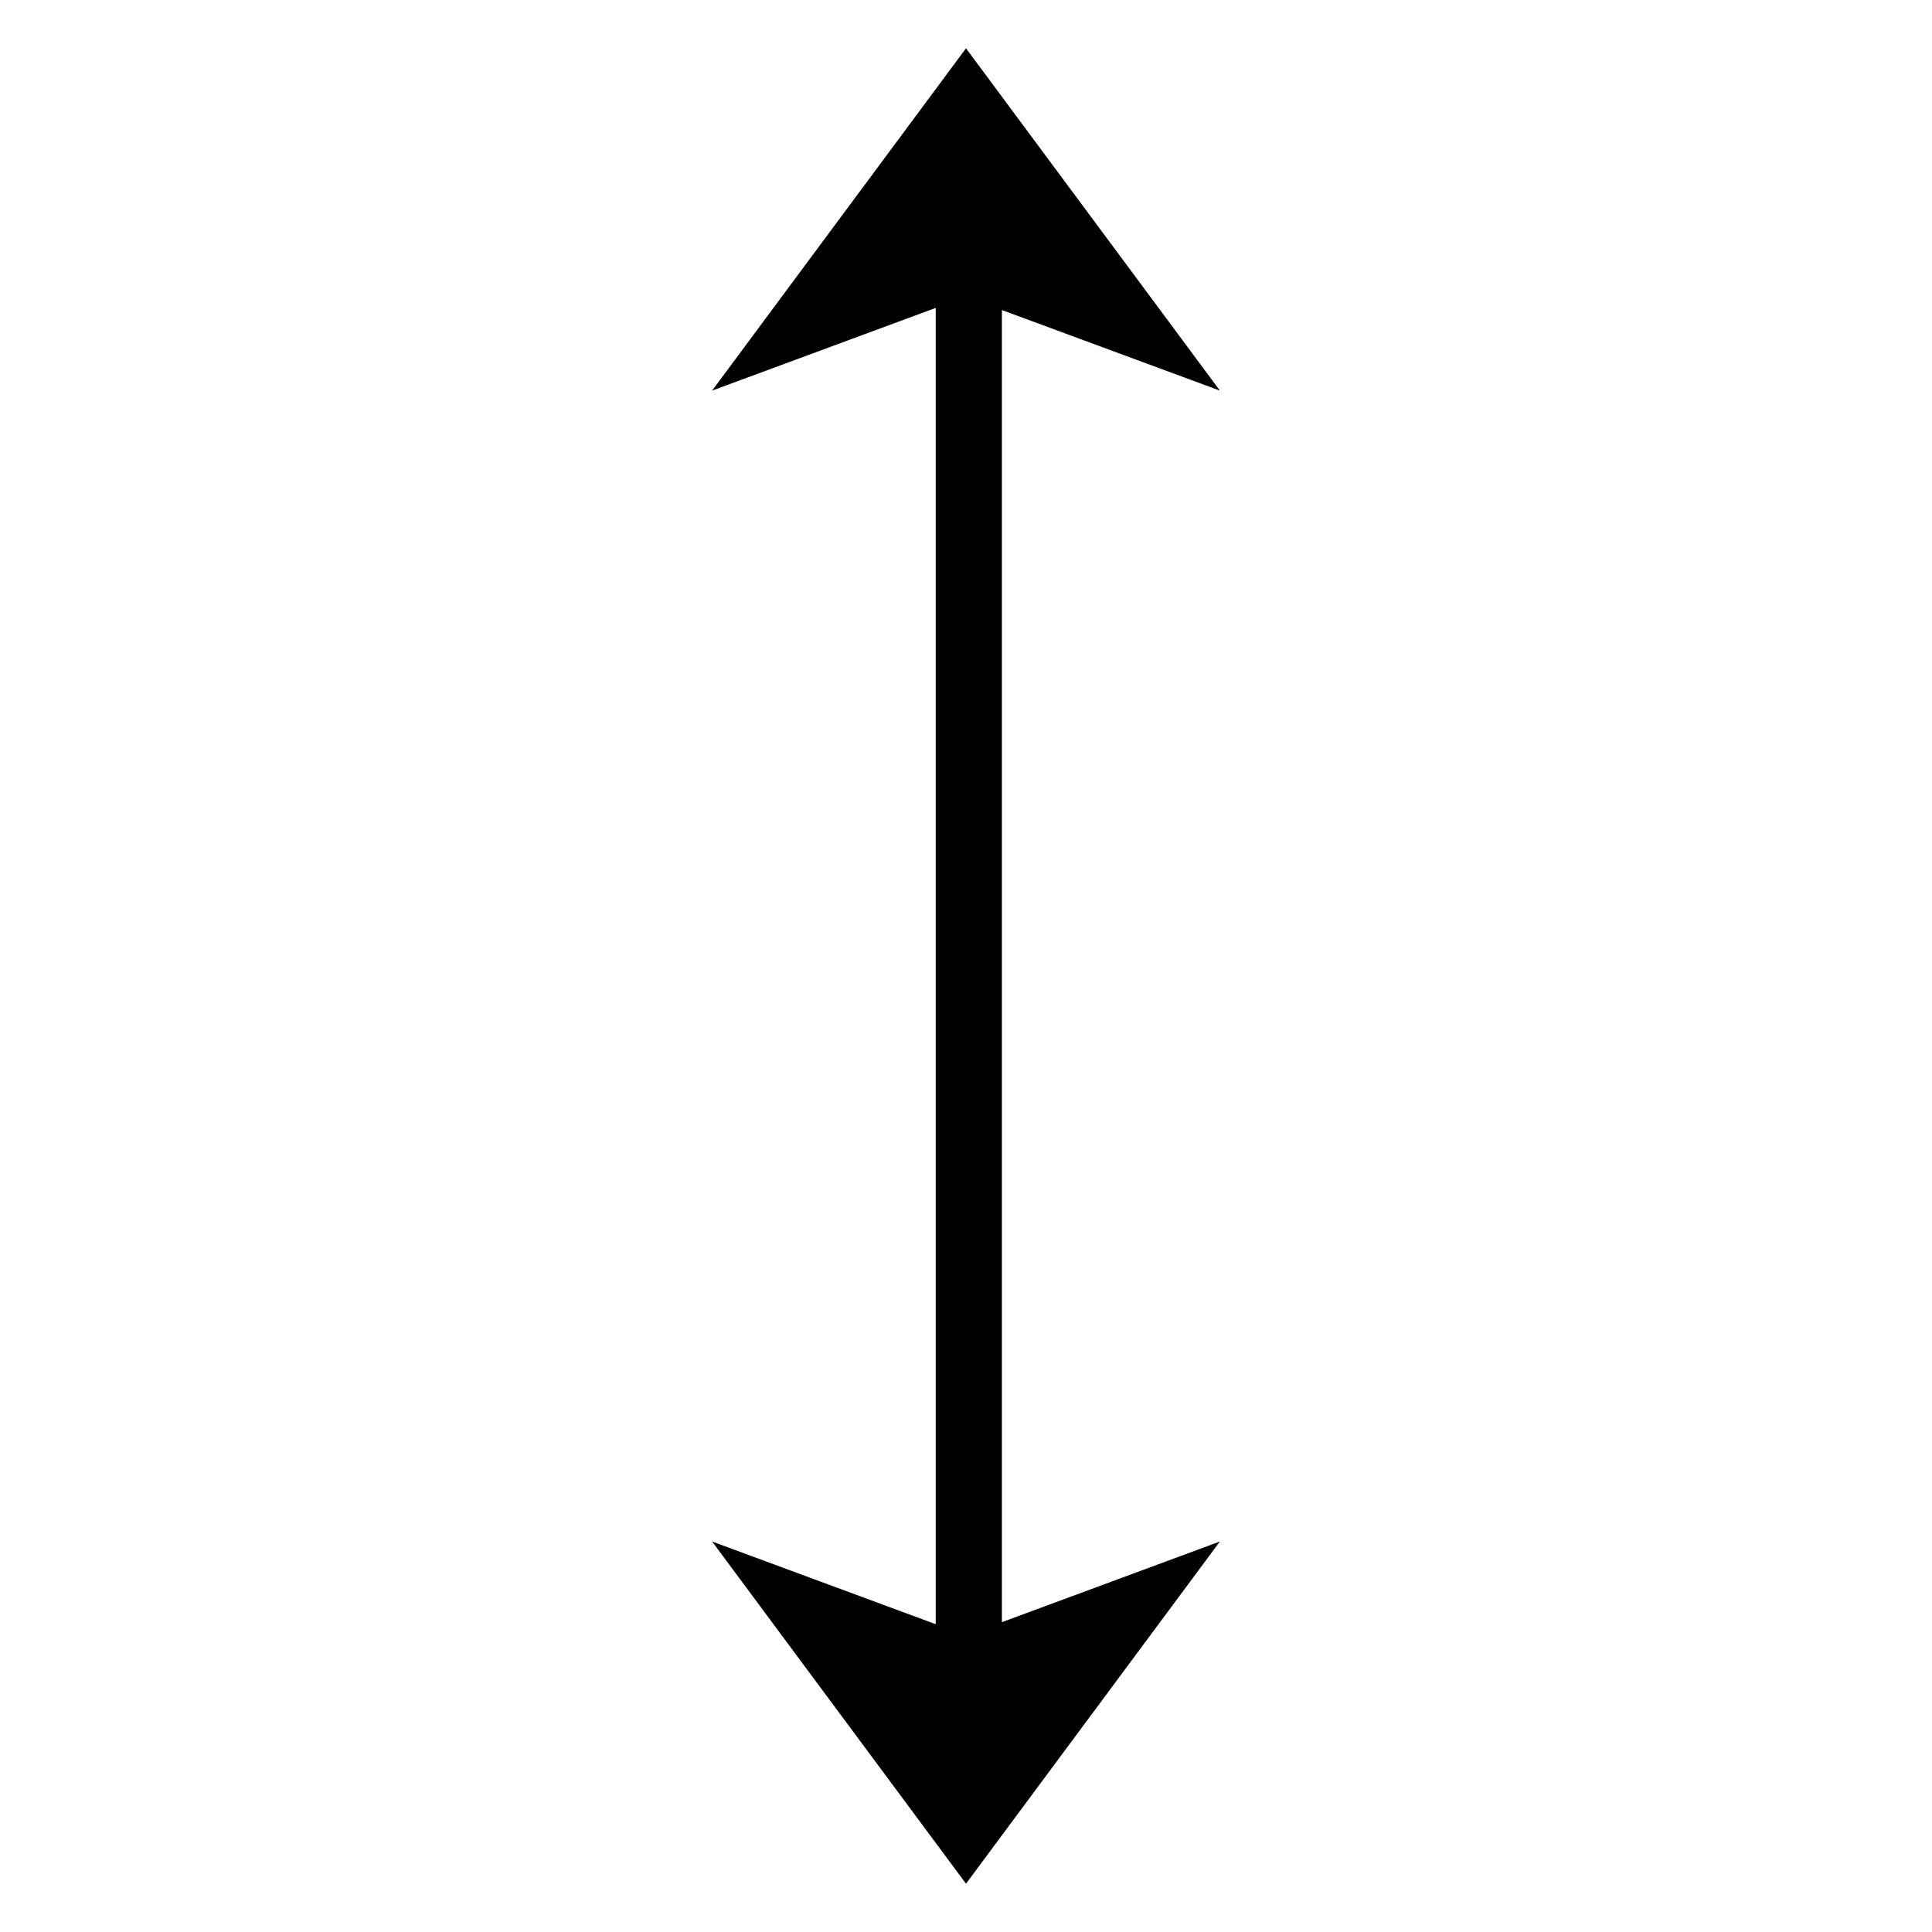
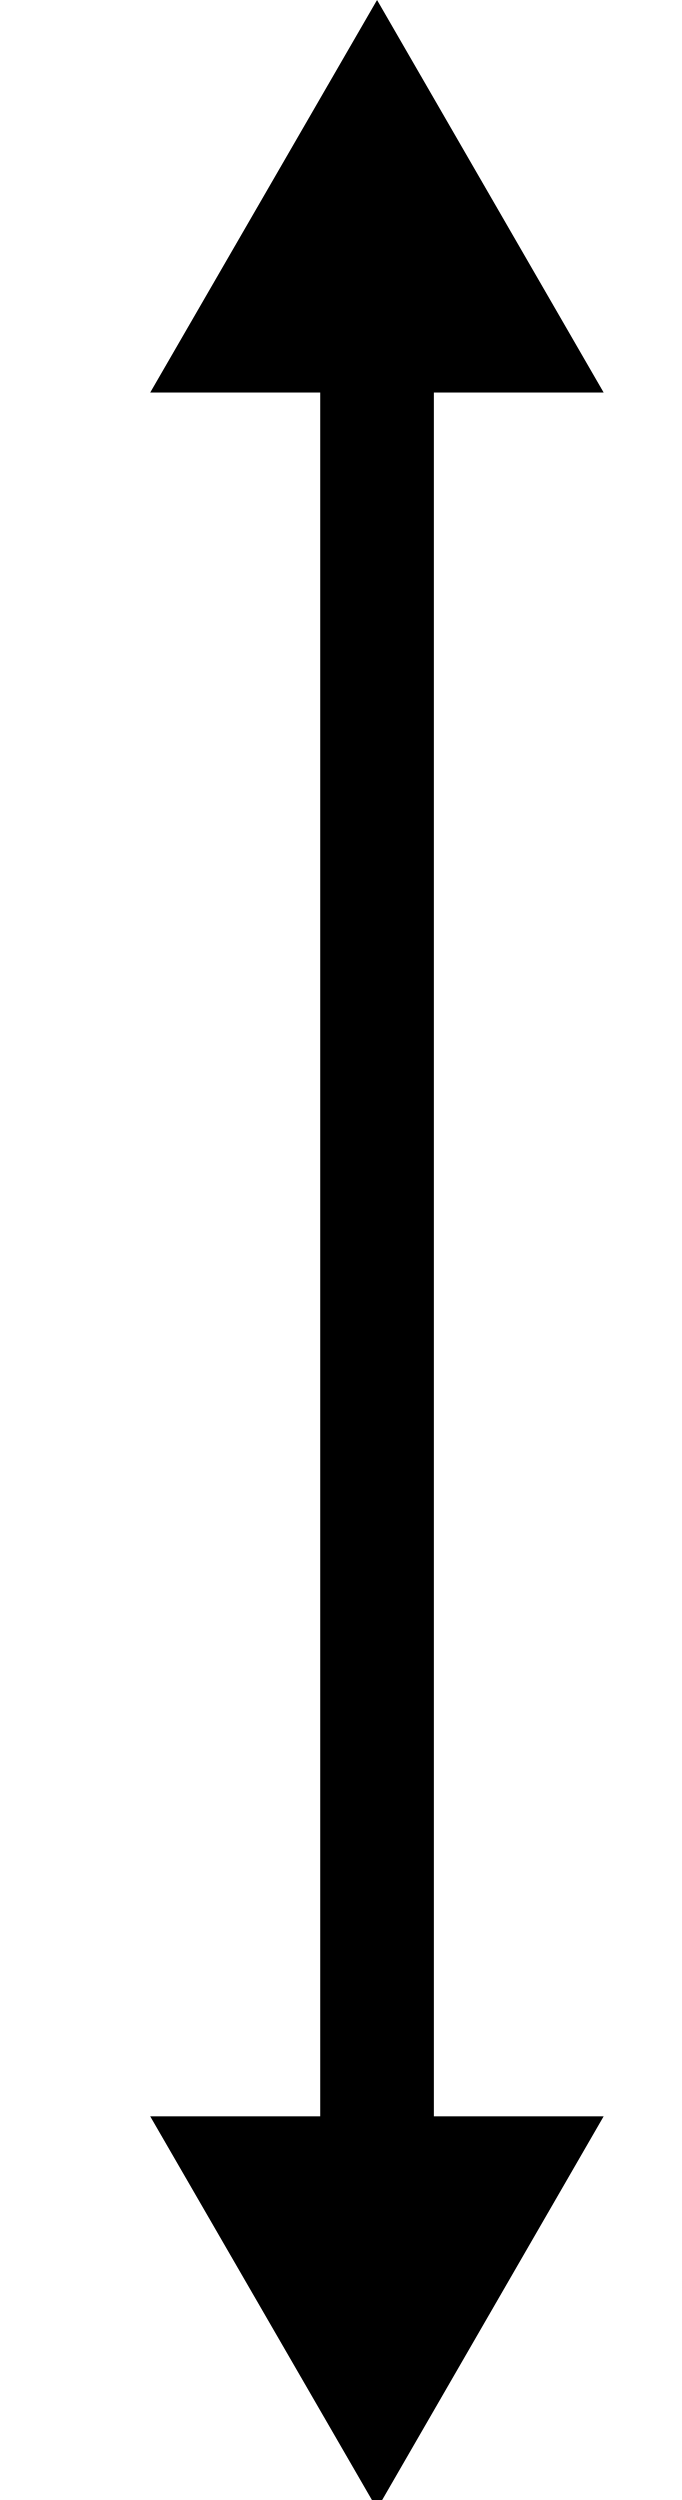
- <svg xmlns="http://www.w3.org/2000/svg" width="1000px" height="1000px" viewBox="0 0 1000 1000" version="1.1" id="svg2">
-   <defs id="defs9" />
-   <path id="path5" d="M 500,25 368.583,202.175 l 115.742,-42.803 0,681.308 L 368.583,797.878 500,975 631.417,797.878 518.578,839.625 l 0,-679.144 112.839,41.694 z" />
+ <svg xmlns="http://www.w3.org/2000/svg" width="3px" height="11px" viewBox="0 0 3 11" version="1.1">
+   <defs />
+   <g id="🔵-Chemical-Drawer" stroke="none" stroke-width="1" fill="none" fill-rule="evenodd">
+     <path d="M1.409,9.312 L1.409,1.727 L0.661,1.727 L1.659,-0 L2.656,1.727 L1.909,1.727 L1.909,9.312 L2.656,9.312 L1.659,11.039 L0.661,9.312 L1.409,9.312 Z" id="vertical" fill="#000000" />
+   </g>
</svg>
